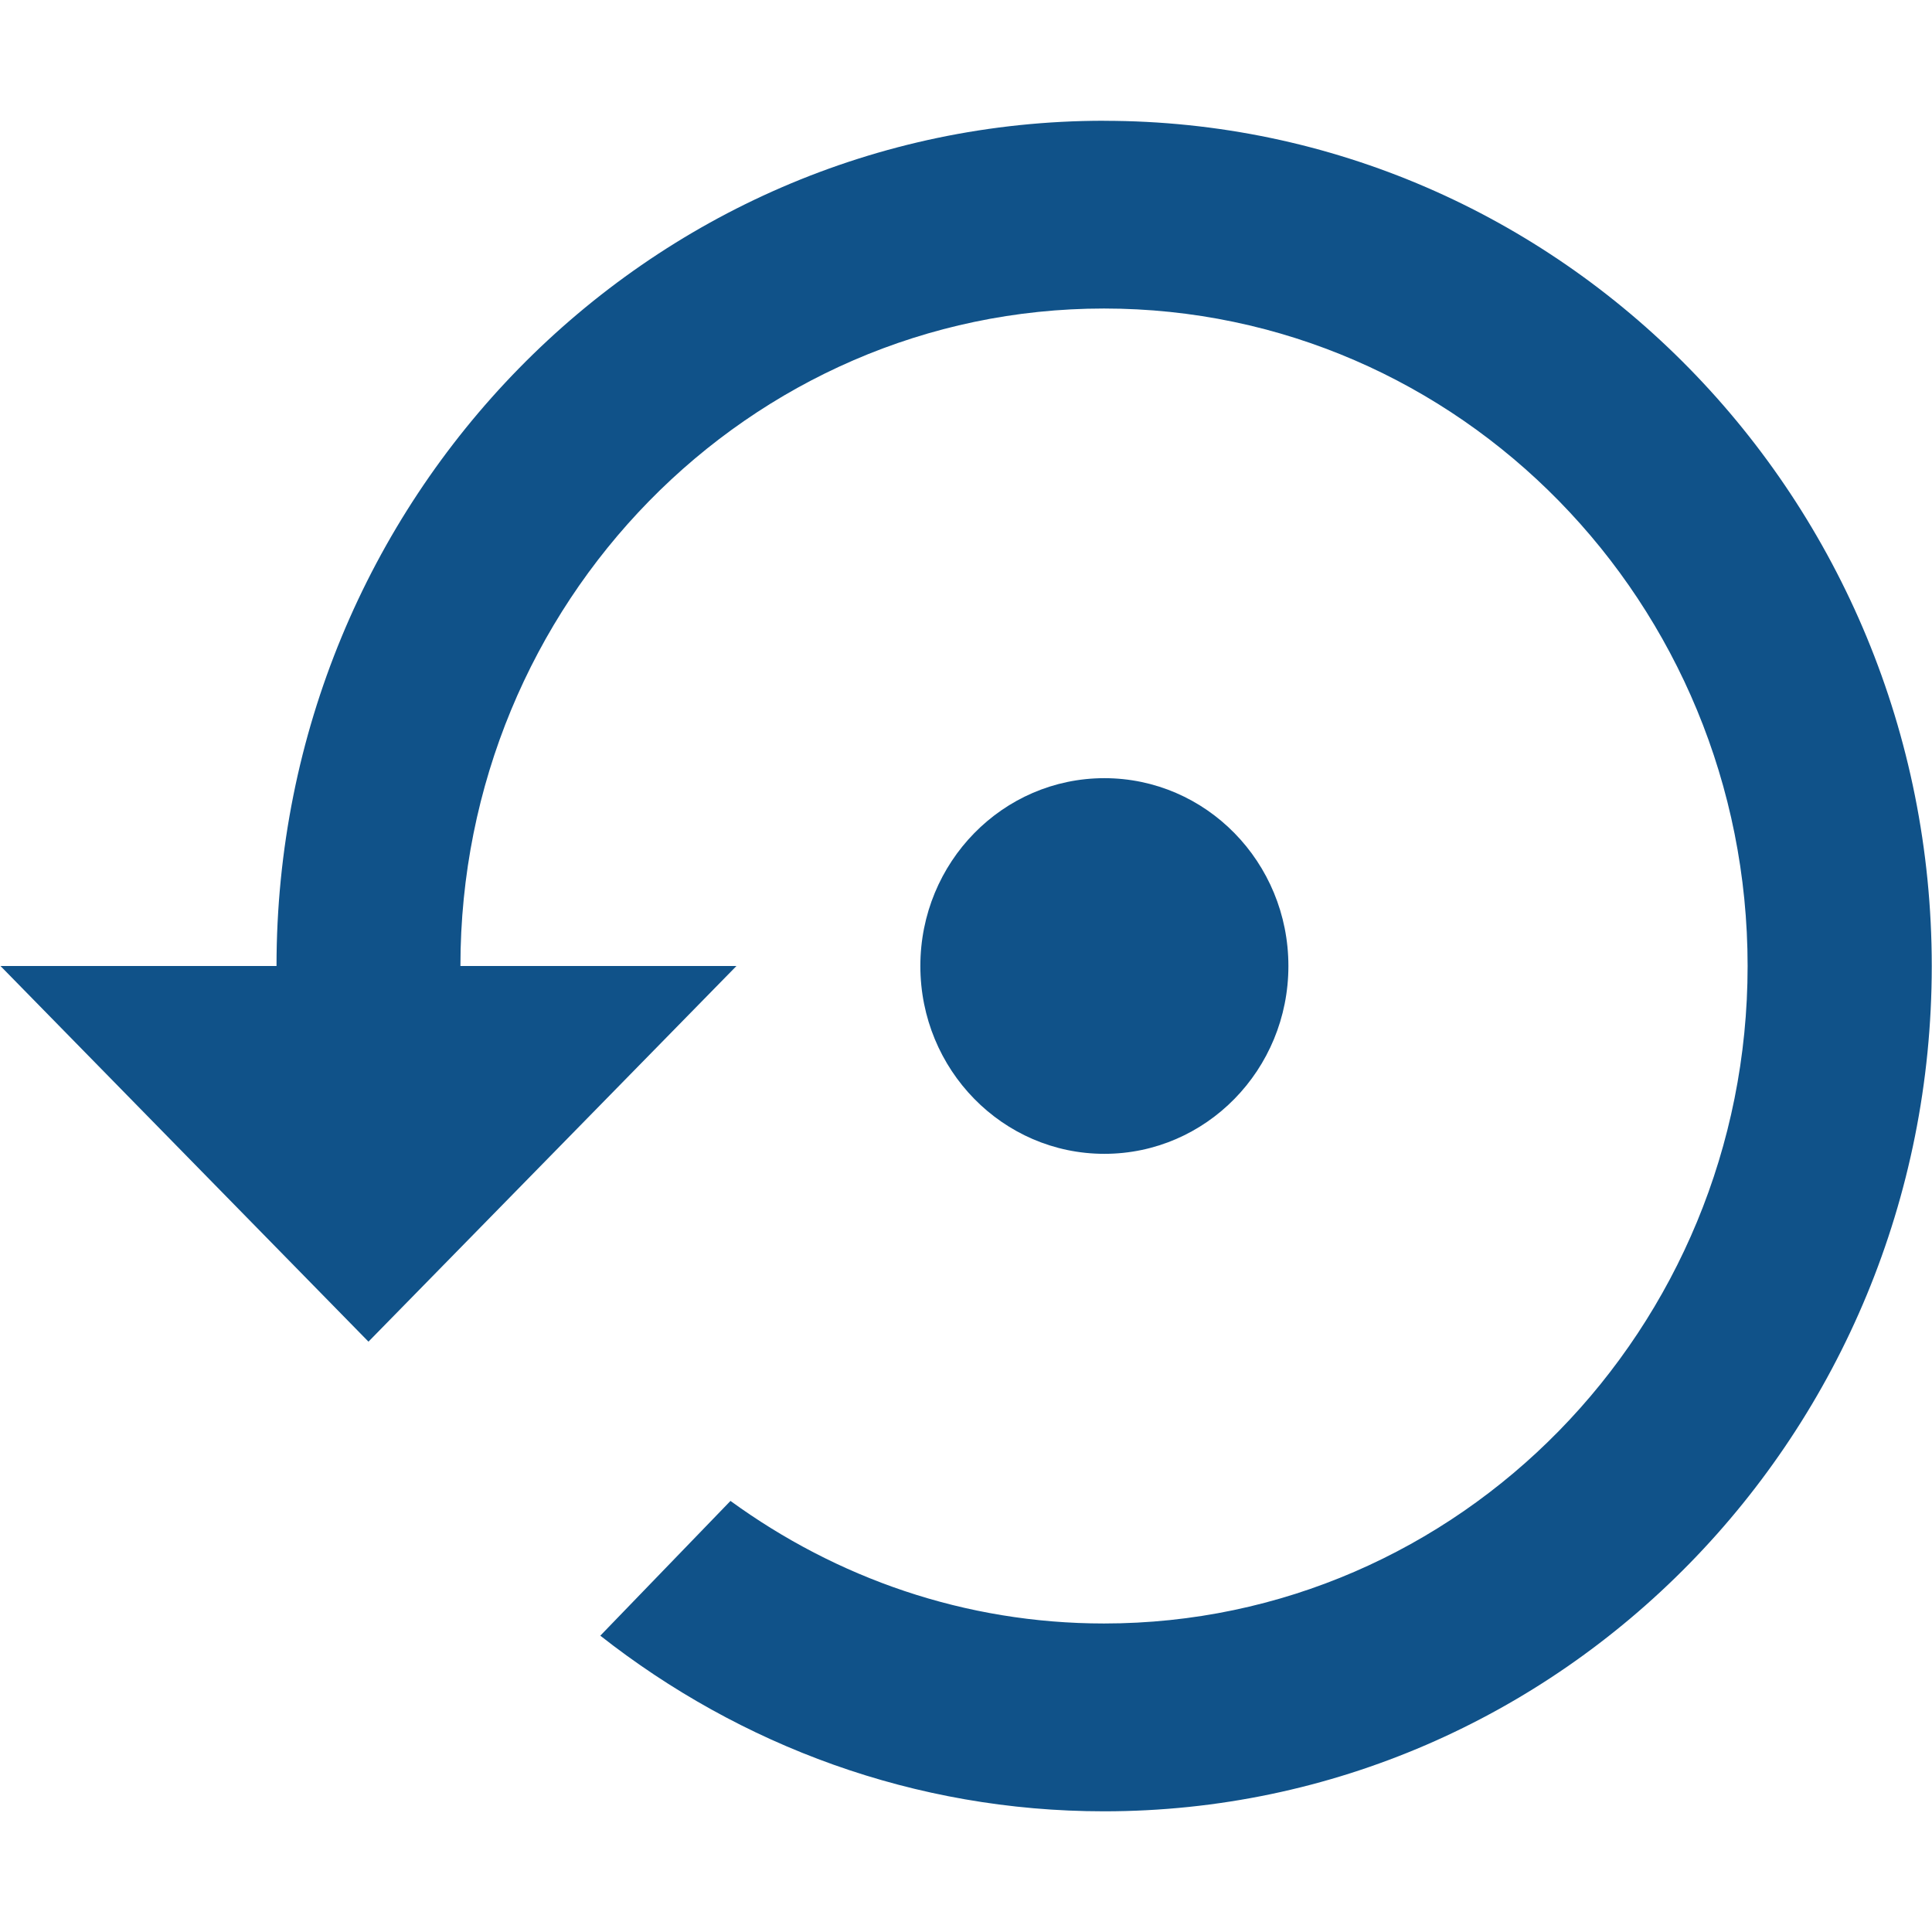
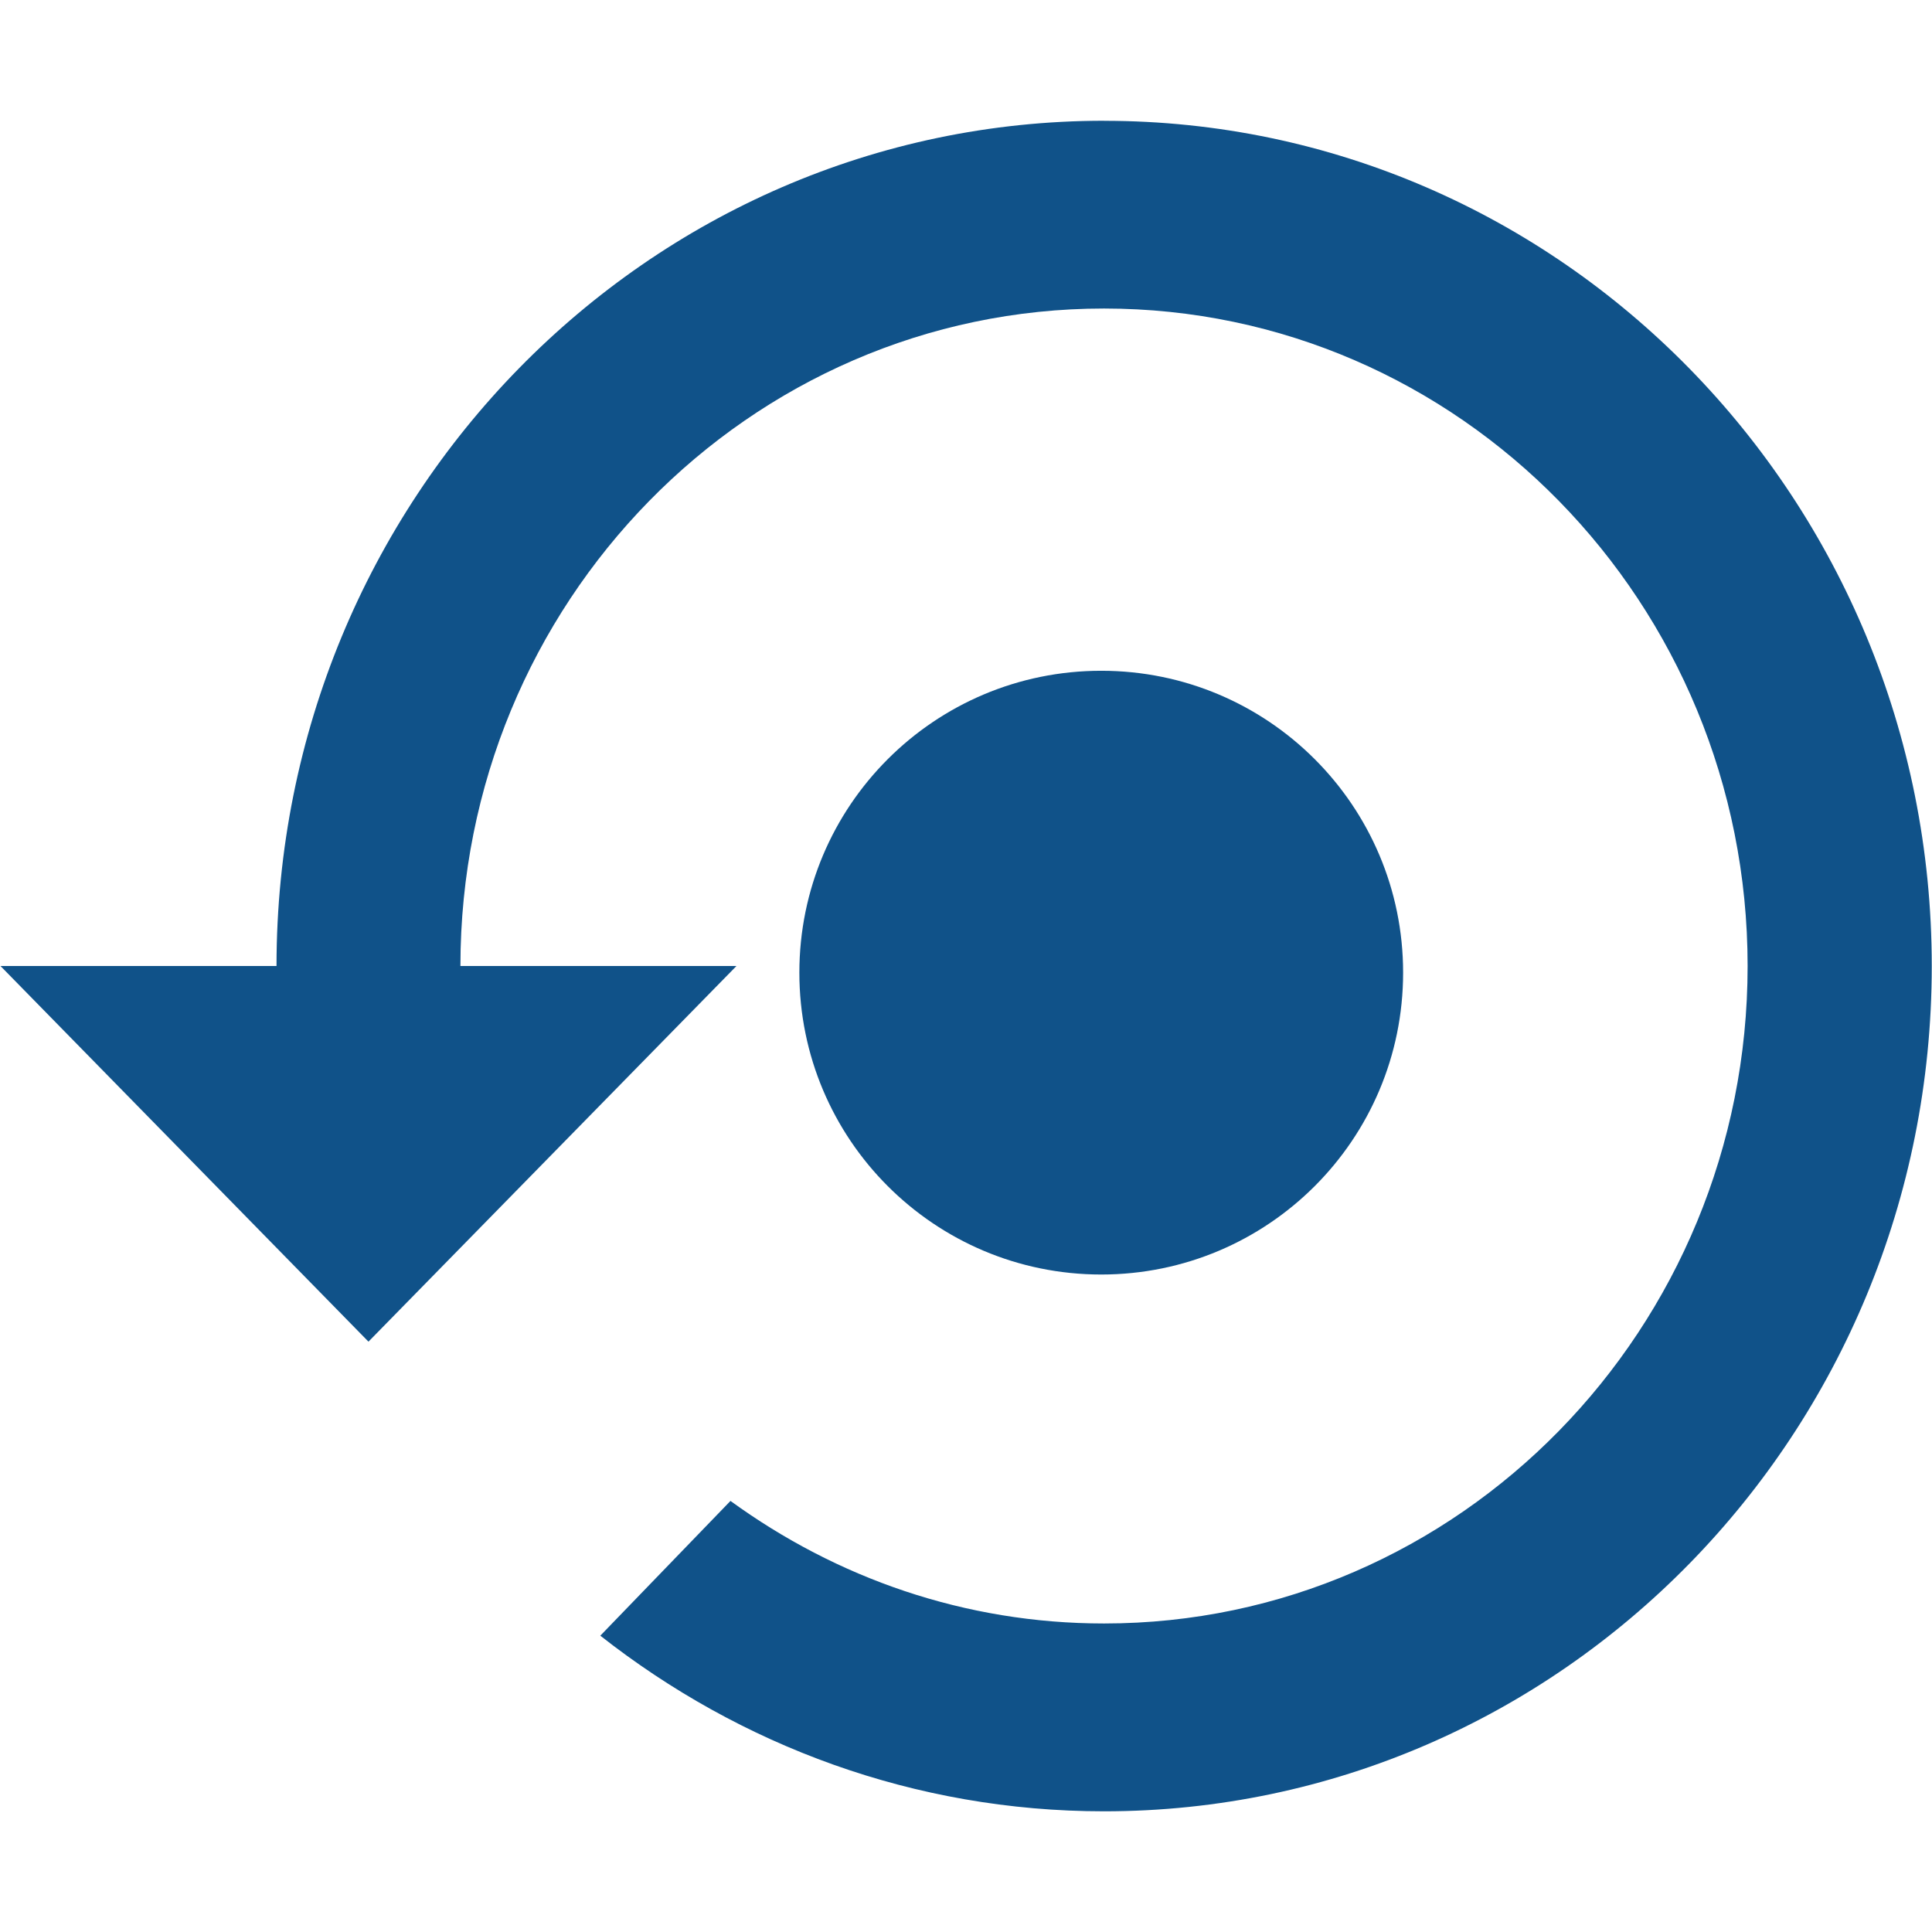
<svg xmlns="http://www.w3.org/2000/svg" width="32" height="32" version="1.1" viewBox="0 0 32 32" xml:space="preserve">
  <path d="m18.29 2c-7.572 0-13.71 6.269-13.71 14h-4.572l6.095 6.222 6.095-6.222h-4.572c0-6.012 4.777-10.89 10.66-10.89 5.887 0 10.66 4.877 10.66 10.89 0 6.01-4.777 10.89-10.66 10.89-2.309 0-4.434-0.755-6.187-2.03l-2.156 2.232c2.316 1.82 5.204 2.909 8.343 2.909 7.572 0 13.71-6.269 13.71-14 0-7.732-6.141-14-13.71-14z" style="fill:#105289" />
-   <path d="m21.34 16c0-1.719-1.364-3.111-3.048-3.111s-3.048 1.392-3.048 3.111 1.364 3.111 3.048 3.111 3.048-1.392 3.048-3.111z" style="fill:#105289" />
+   <path d="m23.24 16.11c0-2.763-2.238-5-5-5-2.762 0-5 2.237-5 5 0 2.763 2.238 5 5 5 2.762 0 5-2.237 5-5z" style="fill:#105289" />
</svg>
